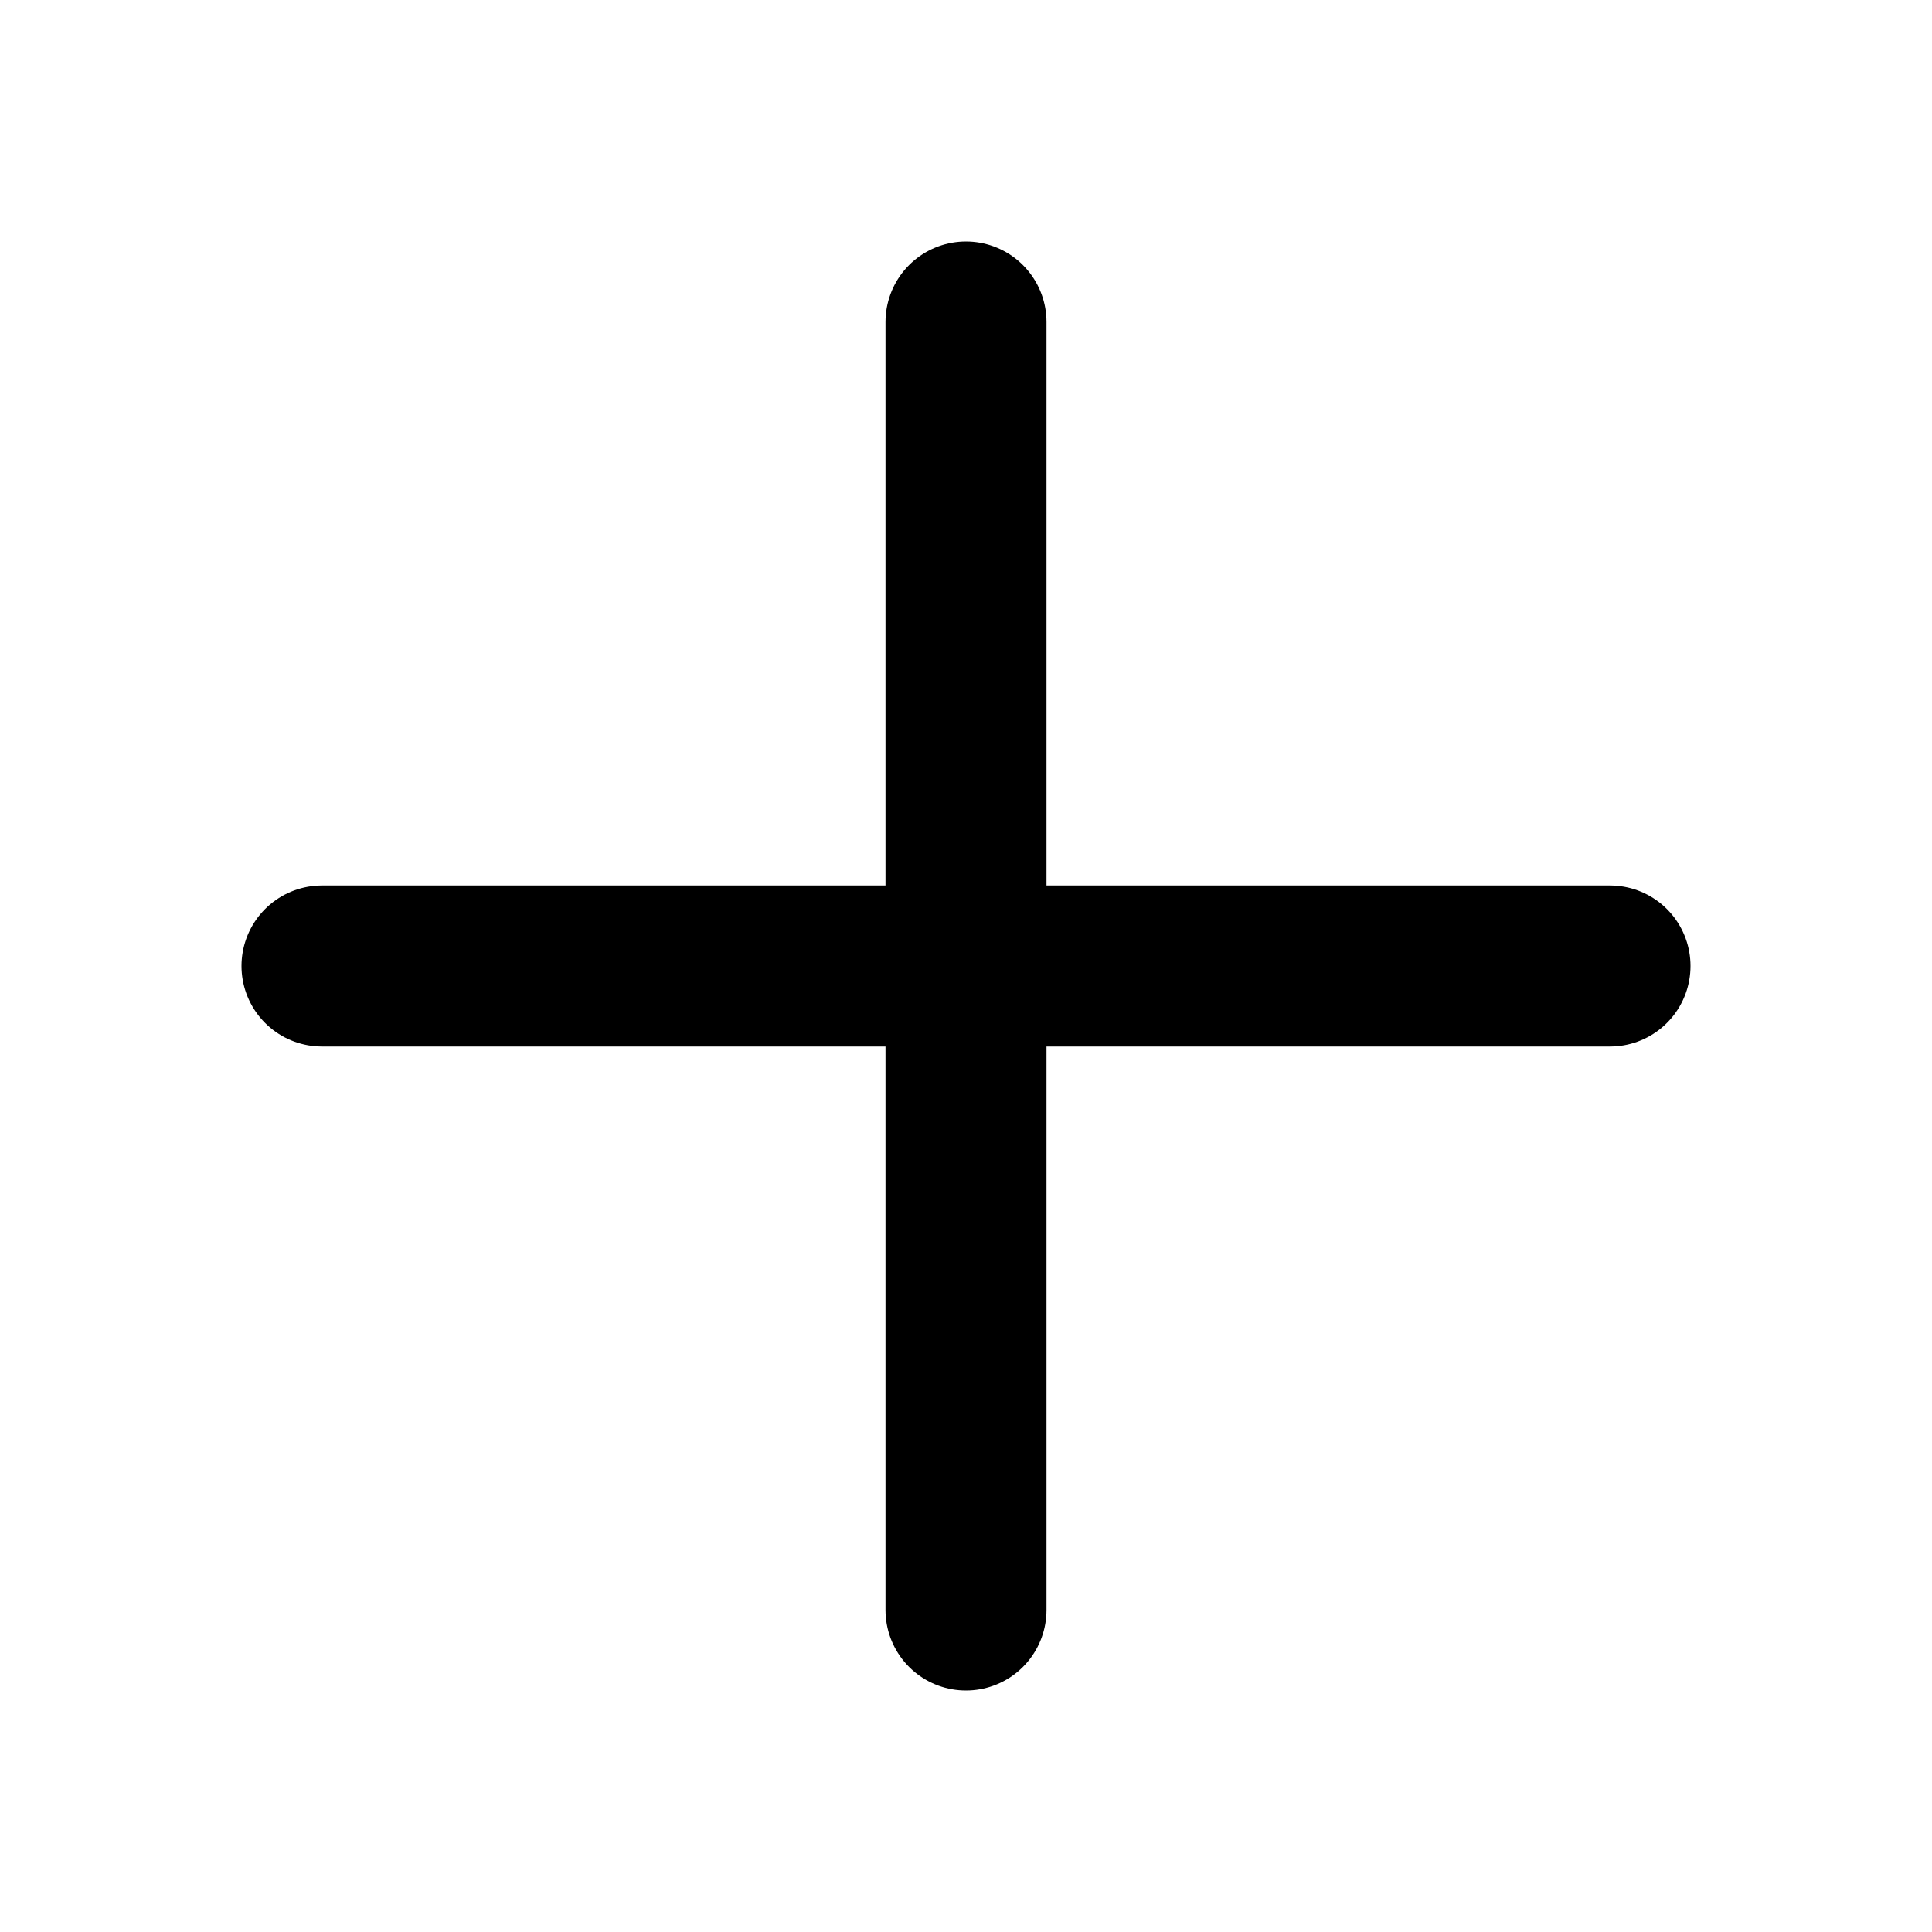
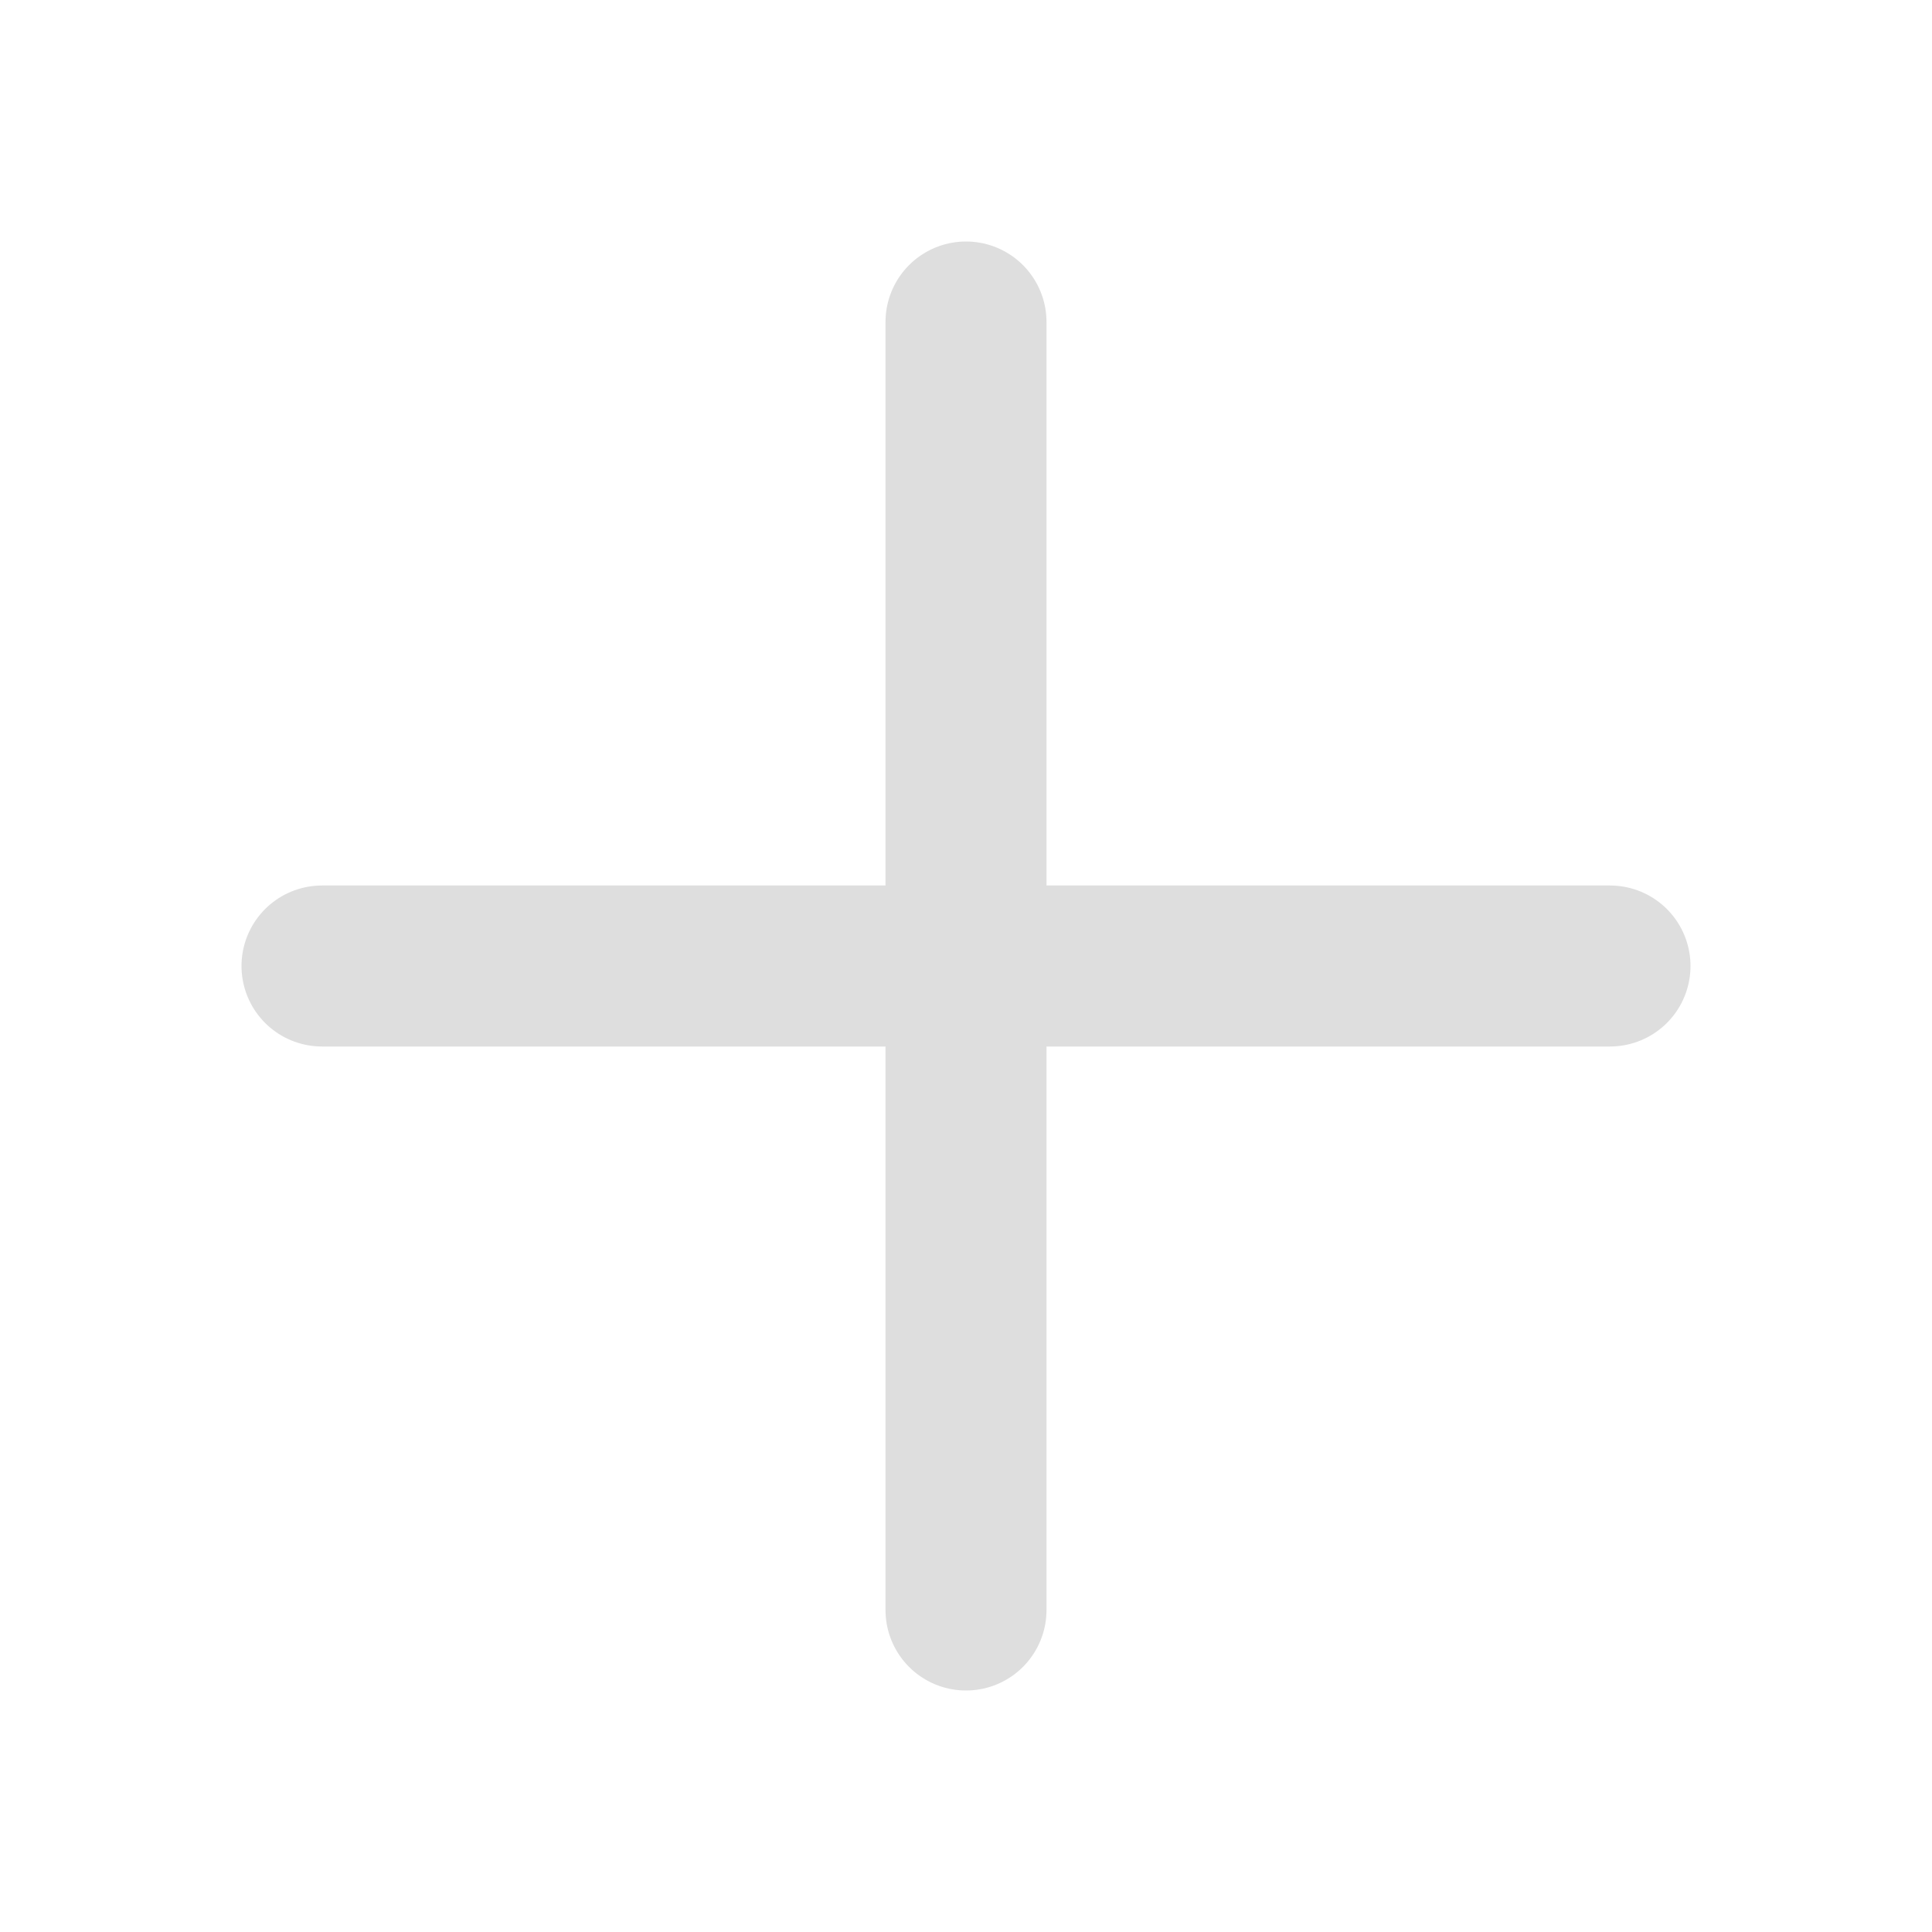
- <svg xmlns="http://www.w3.org/2000/svg" width="800px" height="800px" viewBox="0 0 24 24" fill="none">
-   <path d="M4 12H20M12 4V20" stroke="#000000" stroke-width="2" stroke-linecap="round" stroke-linejoin="round" />
+ <svg xmlns="http://www.w3.org/2000/svg" width="24" height="24" id="screenshot-6af244c7-9a77-80bd-8007-6f8abd4320d8" viewBox="0 0 24 24" fill="none" version="1.1">
+   <g id="shape-6af244c7-9a77-80bd-8007-6f8abd4320d8" width="800" height="800" rx="0" ry="0" style="fill: rgb(0, 0, 0);">
+     <g id="shape-6af244c7-9a77-80bd-8007-6f8abd43c2e3" style="display: none;">
+       <g class="fills" id="fills-6af244c7-9a77-80bd-8007-6f8abd43c2e3">
+         <rect width="24" height="24" x="0" transform="matrix(1, 0, 0, 1, 0, 0)" style="fill: none;" ry="0" fill="none" rx="0" y="0" />
+       </g>
+     </g>
+     <g id="shape-6af244c7-9a77-80bd-8007-6f8abd441b28">
+       <g class="fills" id="fills-6af244c7-9a77-80bd-8007-6f8abd441b28">
+         <path d="M4,12L20,12M12,4L12,20" fill="none" stroke-linecap="round" stroke-linejoin="round" style="fill: none;" />
+       </g>
+       <g fill="none" stroke-linecap="round" stroke-linejoin="round" id="strokes-7d40999d-6776-8098-8007-7889eba5bff8-6af244c7-9a77-80bd-8007-6f8abd441b28" class="strokes">
+         <g class="stroke-shape">
+           <path d="M4,12L20,12M12,4L12,20" style="fill: none; stroke-width: 2; stroke: rgb(222, 222, 222); stroke-opacity: 1;" />
+         </g>
+       </g>
+     </g>
+   </g>
</svg>
